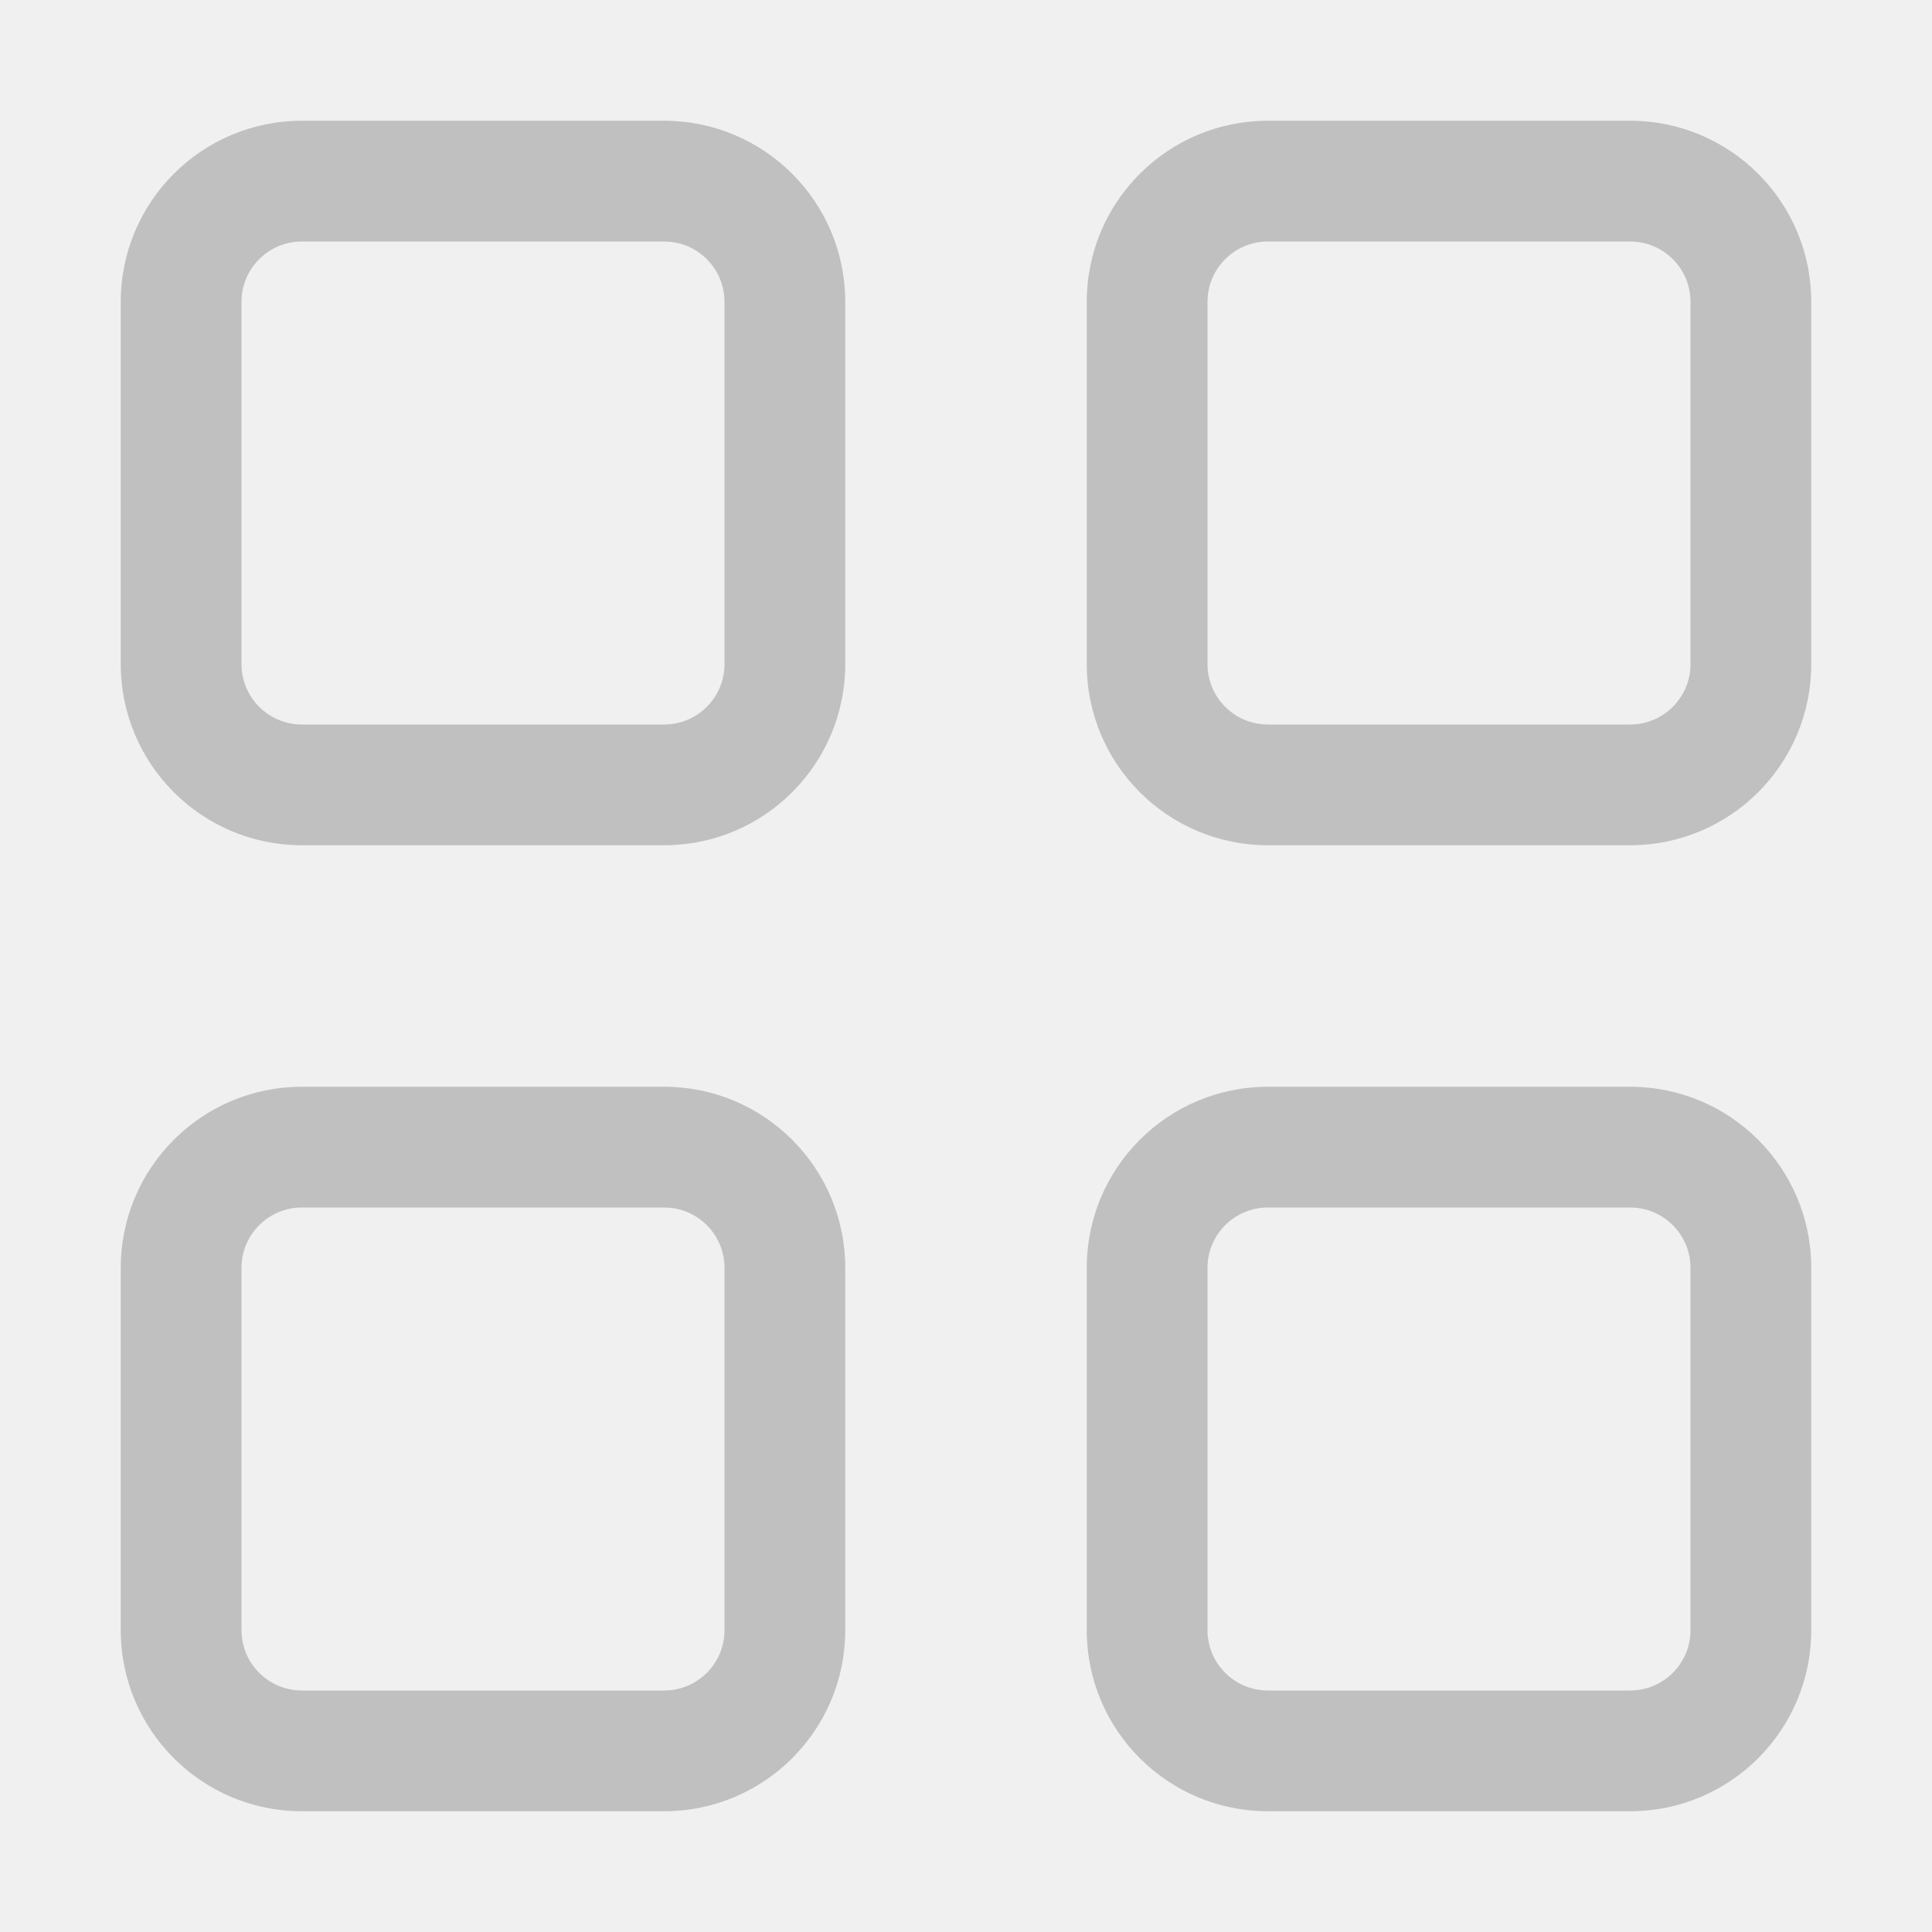
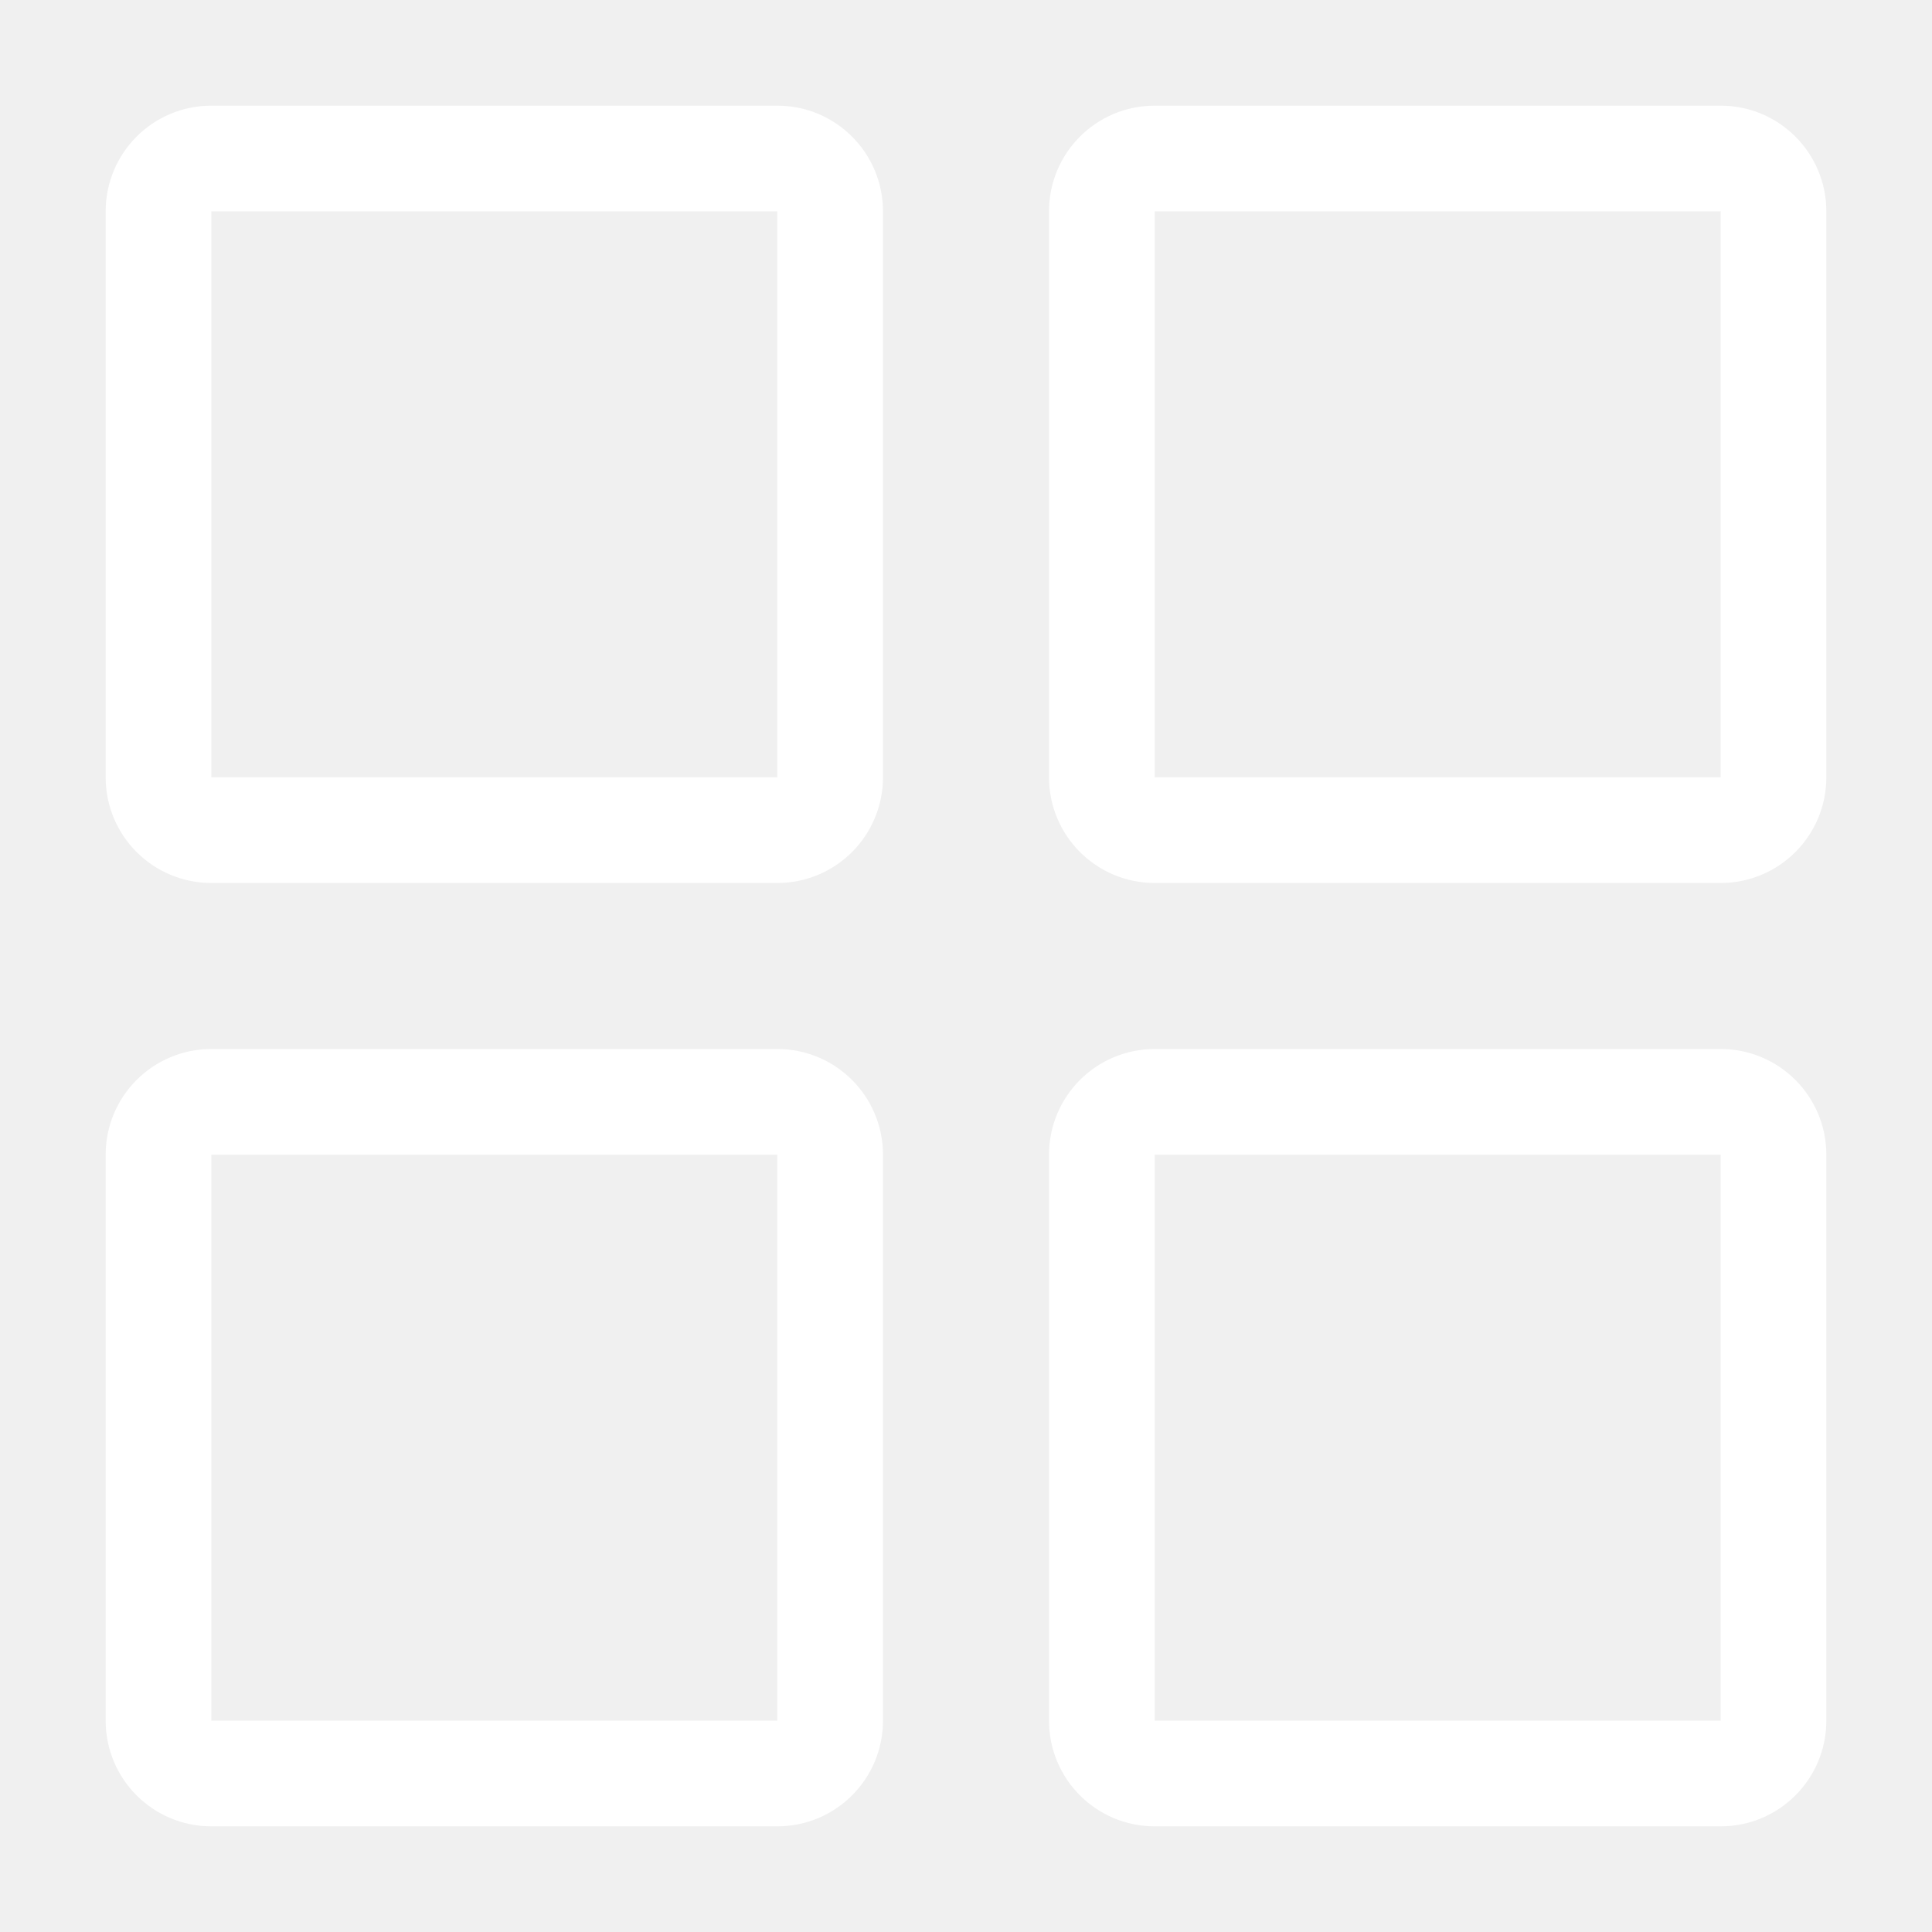
- <svg xmlns="http://www.w3.org/2000/svg" width="16" height="16" fill="silver" class="bi bi-grid" viewBox="0 0 16 16">
-   <path d="M1 2.5A1.5 1.5 0 0 1 2.5 1h3A1.5 1.5 0 0 1 7 2.5v3A1.5 1.5 0 0 1 5.5 7h-3A1.5 1.5 0 0 1 1 5.5zM2.5 2a.5.5 0 0 0-.5.5v3a.5.5 0 0 0 .5.5h3a.5.5 0 0 0 .5-.5v-3a.5.5 0 0 0-.5-.5zm6.5.5A1.5 1.5 0 0 1 10.5 1h3A1.5 1.5 0 0 1 15 2.5v3A1.5 1.5 0 0 1 13.5 7h-3A1.5 1.5 0 0 1 9 5.5zm1.5-.5a.5.5 0 0 0-.5.5v3a.5.5 0 0 0 .5.5h3a.5.5 0 0 0 .5-.5v-3a.5.5 0 0 0-.5-.5zM1 10.5A1.5 1.5 0 0 1 2.5 9h3A1.5 1.5 0 0 1 7 10.5v3A1.5 1.5 0 0 1 5.5 15h-3A1.5 1.5 0 0 1 1 13.5zm1.5-.5a.5.5 0 0 0-.5.5v3a.5.5 0 0 0 .5.5h3a.5.5 0 0 0 .5-.5v-3a.5.5 0 0 0-.5-.5zm6.5.5A1.5 1.5 0 0 1 10.5 9h3a1.5 1.5 0 0 1 1.5 1.5v3a1.5 1.5 0 0 1-1.5 1.5h-3A1.5 1.5 0 0 1 9 13.5zm1.5-.5a.5.5 0 0 0-.5.5v3a.5.5 0 0 0 .5.5h3a.5.5 0 0 0 .5-.5v-3a.5.5 0 0 0-.5-.5z" />
+ <svg xmlns="http://www.w3.org/2000/svg" width="128" height="128" viewBox="0 0 128 128" fill="none">
+   <path d="M14 10.5C12.067 10.5 10.5 12.067 10.5 14V39V51.5C10.5 53.433 12.067 55 14 55H51.5C53.433 55 55 53.433 55 51.5V14C55 12.067 53.433 10.5 51.5 10.5H39H14ZM10.5 114C10.5 115.933 12.067 117.5 14 117.5H39H51.5C53.433 117.5 55 115.933 55 114V76.5C55 74.567 53.433 73 51.5 73H14C12.067 73 10.5 74.567 10.5 76.5V89V114ZM117.5 14C117.5 12.067 115.933 10.5 114 10.5H89H76.5C74.567 10.5 73 12.067 73 14V51.5C73 53.433 74.567 55 76.5 55H114C115.933 55 117.5 53.433 117.5 51.5V39V14ZM114 117.5C115.933 117.5 117.5 115.933 117.5 114V89V76.5C117.5 74.567 115.933 73 114 73H76.5C74.567 73 73 74.567 73 76.5V114C73 115.933 74.567 117.5 76.5 117.5H89H114Z" stroke="white" stroke-width="7" stroke-linejoin="round" />
</svg>
